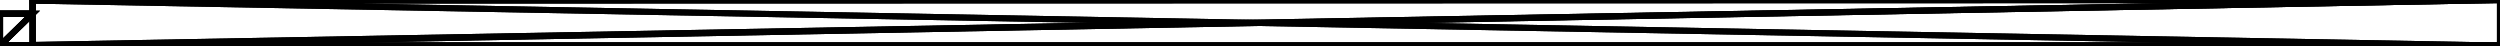
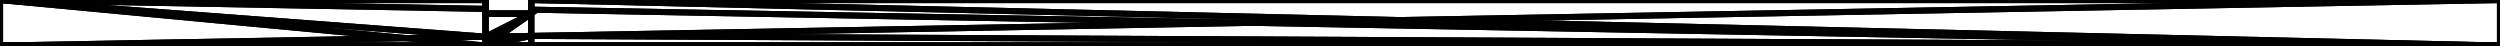
<svg xmlns="http://www.w3.org/2000/svg" baseProfile="tiny" height="0.75 mm" width="41.125 mm" viewBox="0 0 41.125 0.75" version="1.1" stroke="black" stroke-width=".1" fill="none">
-   <path d="M41.125 0 L0.537 0.74 L0.537 0.75 z" />
-   <path d="M41.125 0 L0.537 0.75 L41.125 0.75 z" />
-   <path d="M0.537 0.74 L41.125 0 L0.537 0 z" />
-   <path d="M0.537 0.74 L0 0.75 L0.537 0.75 z" />
-   <path d="M0.537 0.225 L0 0.225 L0 0.75 z" />
-   <path d="M0.537 0.225 L0 0.75 L0.537 0.74 z" />
-   <path d="M0 0.225 L0 0.225 L0 0.75 z" />
-   <path d="M0 0.225 L0 0.75 L0 0.75 z" />
-   <path d="M0 0.225 L0 0.225 L0 0.75 z" />
-   <path d="M0.537 0.01 L41.125 0.75 L0.537 0.75 z" />
-   <path d="M0.537 0.01 L0.537 0 L41.125 0 z" />
-   <path d="M0.537 0.01 L41.125 0 L41.125 0.75 z" />
-   <path d="M0.537 0.225 L0.537 0.75 L0 0.75 z" />
-   <path d="M0.537 0.225 L0 0.75 L0 0.225 z" />
+   <path d="M7.987 0.604 L0 0.75 L7.987 0.75 z" />
+   <path d="M7.987 0.604 L7.987 0 L0 0 z" />
+   <path d="M7.987 0.604 L0 0 L0 0.75 z" />
+   <path d="M8.738 0.591 L8.738 0.75 L41.125 0.75 z" />
+   <path d="M8.738 0.591 L41.125 0.75 L41.125 0 z" />
+   <path d="M8.738 0.591 L41.125 0 L8.738 0 z" />
+   <path d="M8.738 0.591 L7.987 0.604 L7.987 0.75 z" />
+   <path d="M8.738 0.591 L7.987 0.75 L8.738 0.75 z" />
+   <path d="M8.738 0.225 L7.987 0.225 L7.987 0.604 z" />
+   <path d="M8.738 0.225 L7.987 0.604 L8.738 0.591 z" />
+   <path d="M0 0.75 L0 0 L0 0.75 z" />
+   <path d="M0 0.75 L0 0 L0 0 z" />
+   <path d="M0 0 L7.987 0.146 L7.987 0.75 z" />
+   <path d="M0 0 L7.987 0.75 L0 0.75 z" />
+   <path d="M7.987 0.146 L0 0 L7.987 0 z" />
+   <path d="M8.738 0.159 L41.125 0.75 L8.738 0.75 z" />
+   <path d="M8.738 0 L41.125 0 L41.125 0.75 z" />
+   <path d="M8.738 0 L41.125 0.75 L8.738 0.159 z" />
+   <path d="M8.738 0.225 L8.738 0.75 L7.987 0.75 z" />
+   <path d="M8.738 0.225 L7.987 0.75 L7.987 0.225 z" />
  <path d="M41.125 0.75 L41.125 0 L41.125 0.75 z" />
  <path d="M41.125 0.75 L41.125 0 L41.125 0 z" />
-   <path d="M0.537 0 L0.537 0 L41.125 0 z" />
-   <path d="M0.537 0 L0.537 0 L41.125 0 z" />
-   <path d="M0.537 0 L41.125 0 L41.125 0 z" />
-   <path d="M0.537 0.75 L0.537 0.75 L41.125 0.75 z" />
-   <path d="M0.537 0.75 L0.537 0.75 L41.125 0.75 z" />
-   <path d="M0.537 0.75 L41.125 0.75 L41.125 0.75 z" />
-   <path d="M0.537 0.75 L0 0.75 L0 0.75 z" />
-   <path d="M0.537 0.75 L0 0.75 L0.537 0.75 z" />
-   <path d="M0.537 0.75 L0 0.75 L0.537 0.75 z" />
-   <path d="M0.537 0 L0.537 0.225 L0.537 0.225 z" />
-   <path d="M0.537 0 L0.537 0.225 L0.537 0.224 z" />
-   <path d="M0.537 0 L0.537 0.224 L0.537 0 z" />
-   <path d="M0.537 0 L0.537 0.224 L0.537 0 z" />
-   <path d="M0 0.225 L0.535 0.225 L0 0.225 z" />
-   <path d="M0.535 0.225 L0.537 0.225 L0.537 0.225 z" />
-   <path d="M0.535 0.225 L0.537 0.225 L0 0.225 z" />
-   <path d="M0.535 0.225 L0 0.225 L0 0.225 z" />
+   <path d="M7.987 0 L0 0 L0 0 z" />
+   <path d="M7.987 0 L0 0 L7.987 0 z" />
+   <path d="M7.987 0 L0 0 L7.987 0 z" />
+   <path d="M8.738 0 L41.125 0 L8.738 0 z" />
+   <path d="M8.738 0 L41.125 0 L41.125 0 z" />
+   <path d="M8.738 0 L41.125 0 L8.738 0 z" />
+   <path d="M7.987 0.75 L0 0.75 L0 0.75 z" />
+   <path d="M7.987 0.75 L0 0.75 L7.987 0.75 z" />
+   <path d="M7.987 0.75 L0 0.75 L7.987 0.75 z" />
+   <path d="M8.738 0.75 L41.125 0.75 L8.738 0.75 z" />
+   <path d="M8.738 0.75 L41.125 0.75 L41.125 0.75 z" />
+   <path d="M8.738 0.75 L41.125 0.75 L8.738 0.75 z" />
+   <path d="M7.987 0.75 L8.738 0.75 L8.738 0.75 z" />
+   <path d="M7.987 0.75 L8.738 0.75 L7.987 0.75 z" />
+   <path d="M7.987 0.75 L8.738 0.75 L8.738 0.75 z" />
+   <path d="M7.987 0.75 L8.738 0.75 L7.987 0.75 z" />
+   <path d="M7.987 0.225 L7.987 0.224 L7.987 0 z" />
+   <path d="M7.987 0.225 L7.987 0 L7.987 0 z" />
+   <path d="M7.987 0.225 L7.987 0 L7.987 0.225 z" />
+   <path d="M7.987 0 L7.987 0.224 L7.987 0 z" />
+   <path d="M8.738 0 L8.738 0.225 L8.738 0.225 z" />
+   <path d="M8.738 0 L8.738 0.225 L8.738 0.224 z" />
+   <path d="M8.738 0 L8.738 0.224 L8.738 0 z" />
+   <path d="M8.738 0 L8.738 0.224 L8.738 0 z" />
+   <path d="M8.735 0.225 L7.99 0.225 L7.987 0.225 z" />
+   <path d="M8.735 0.225 L7.987 0.225 L7.987 0.225 z" />
+   <path d="M7.99 0.225 L8.735 0.225 L8.738 0.225 z" />
+   <path d="M7.99 0.225 L8.738 0.225 L8.738 0.225 z" />
</svg>
